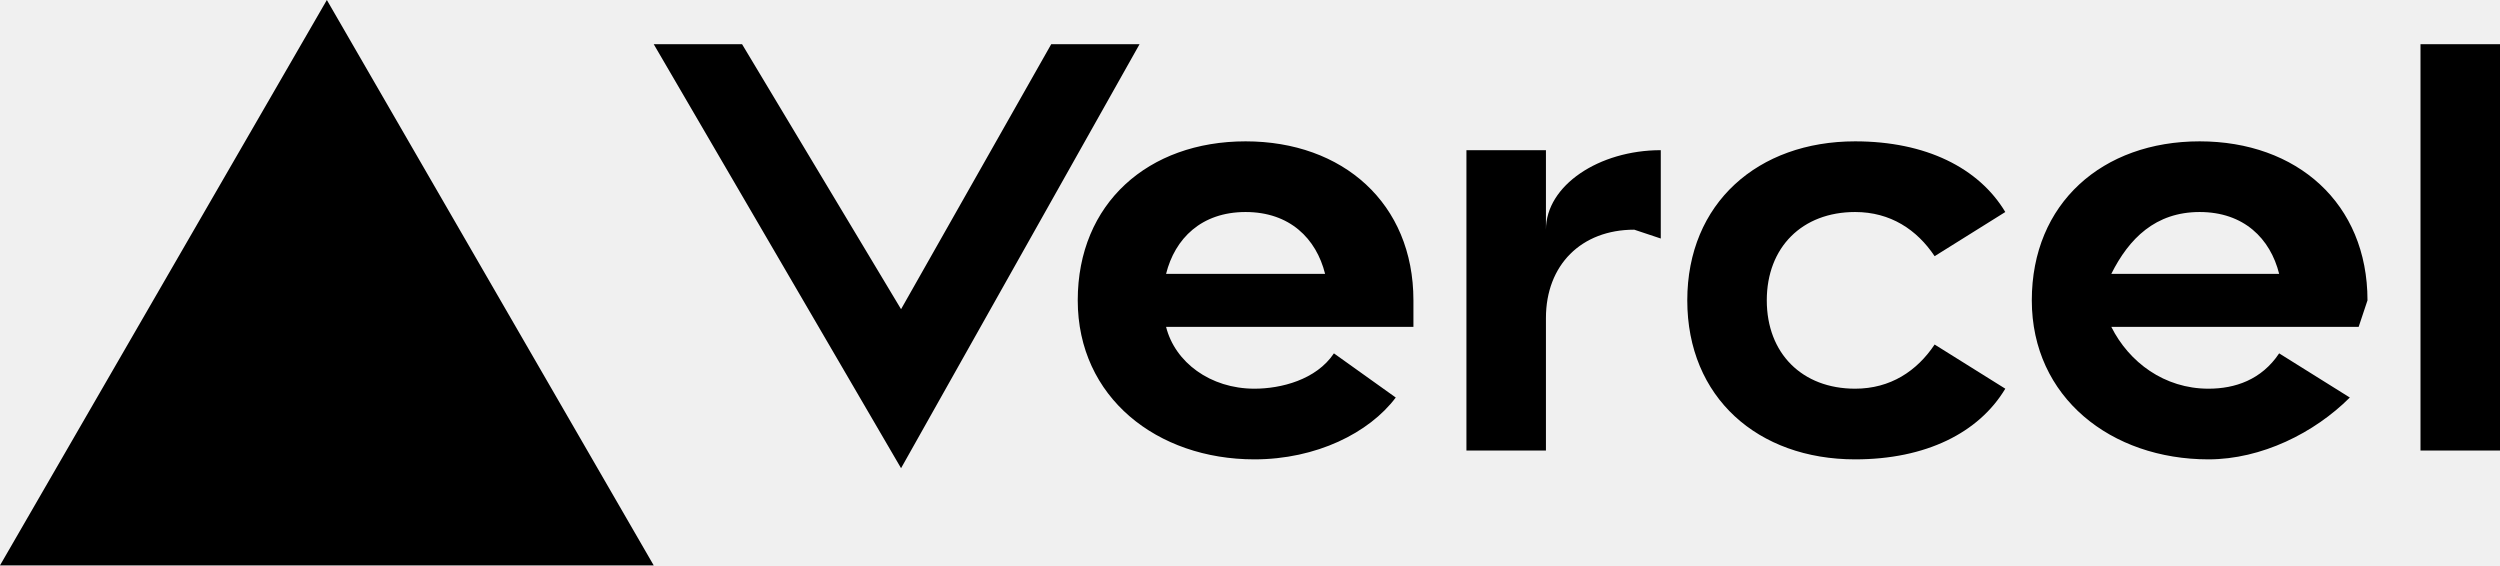
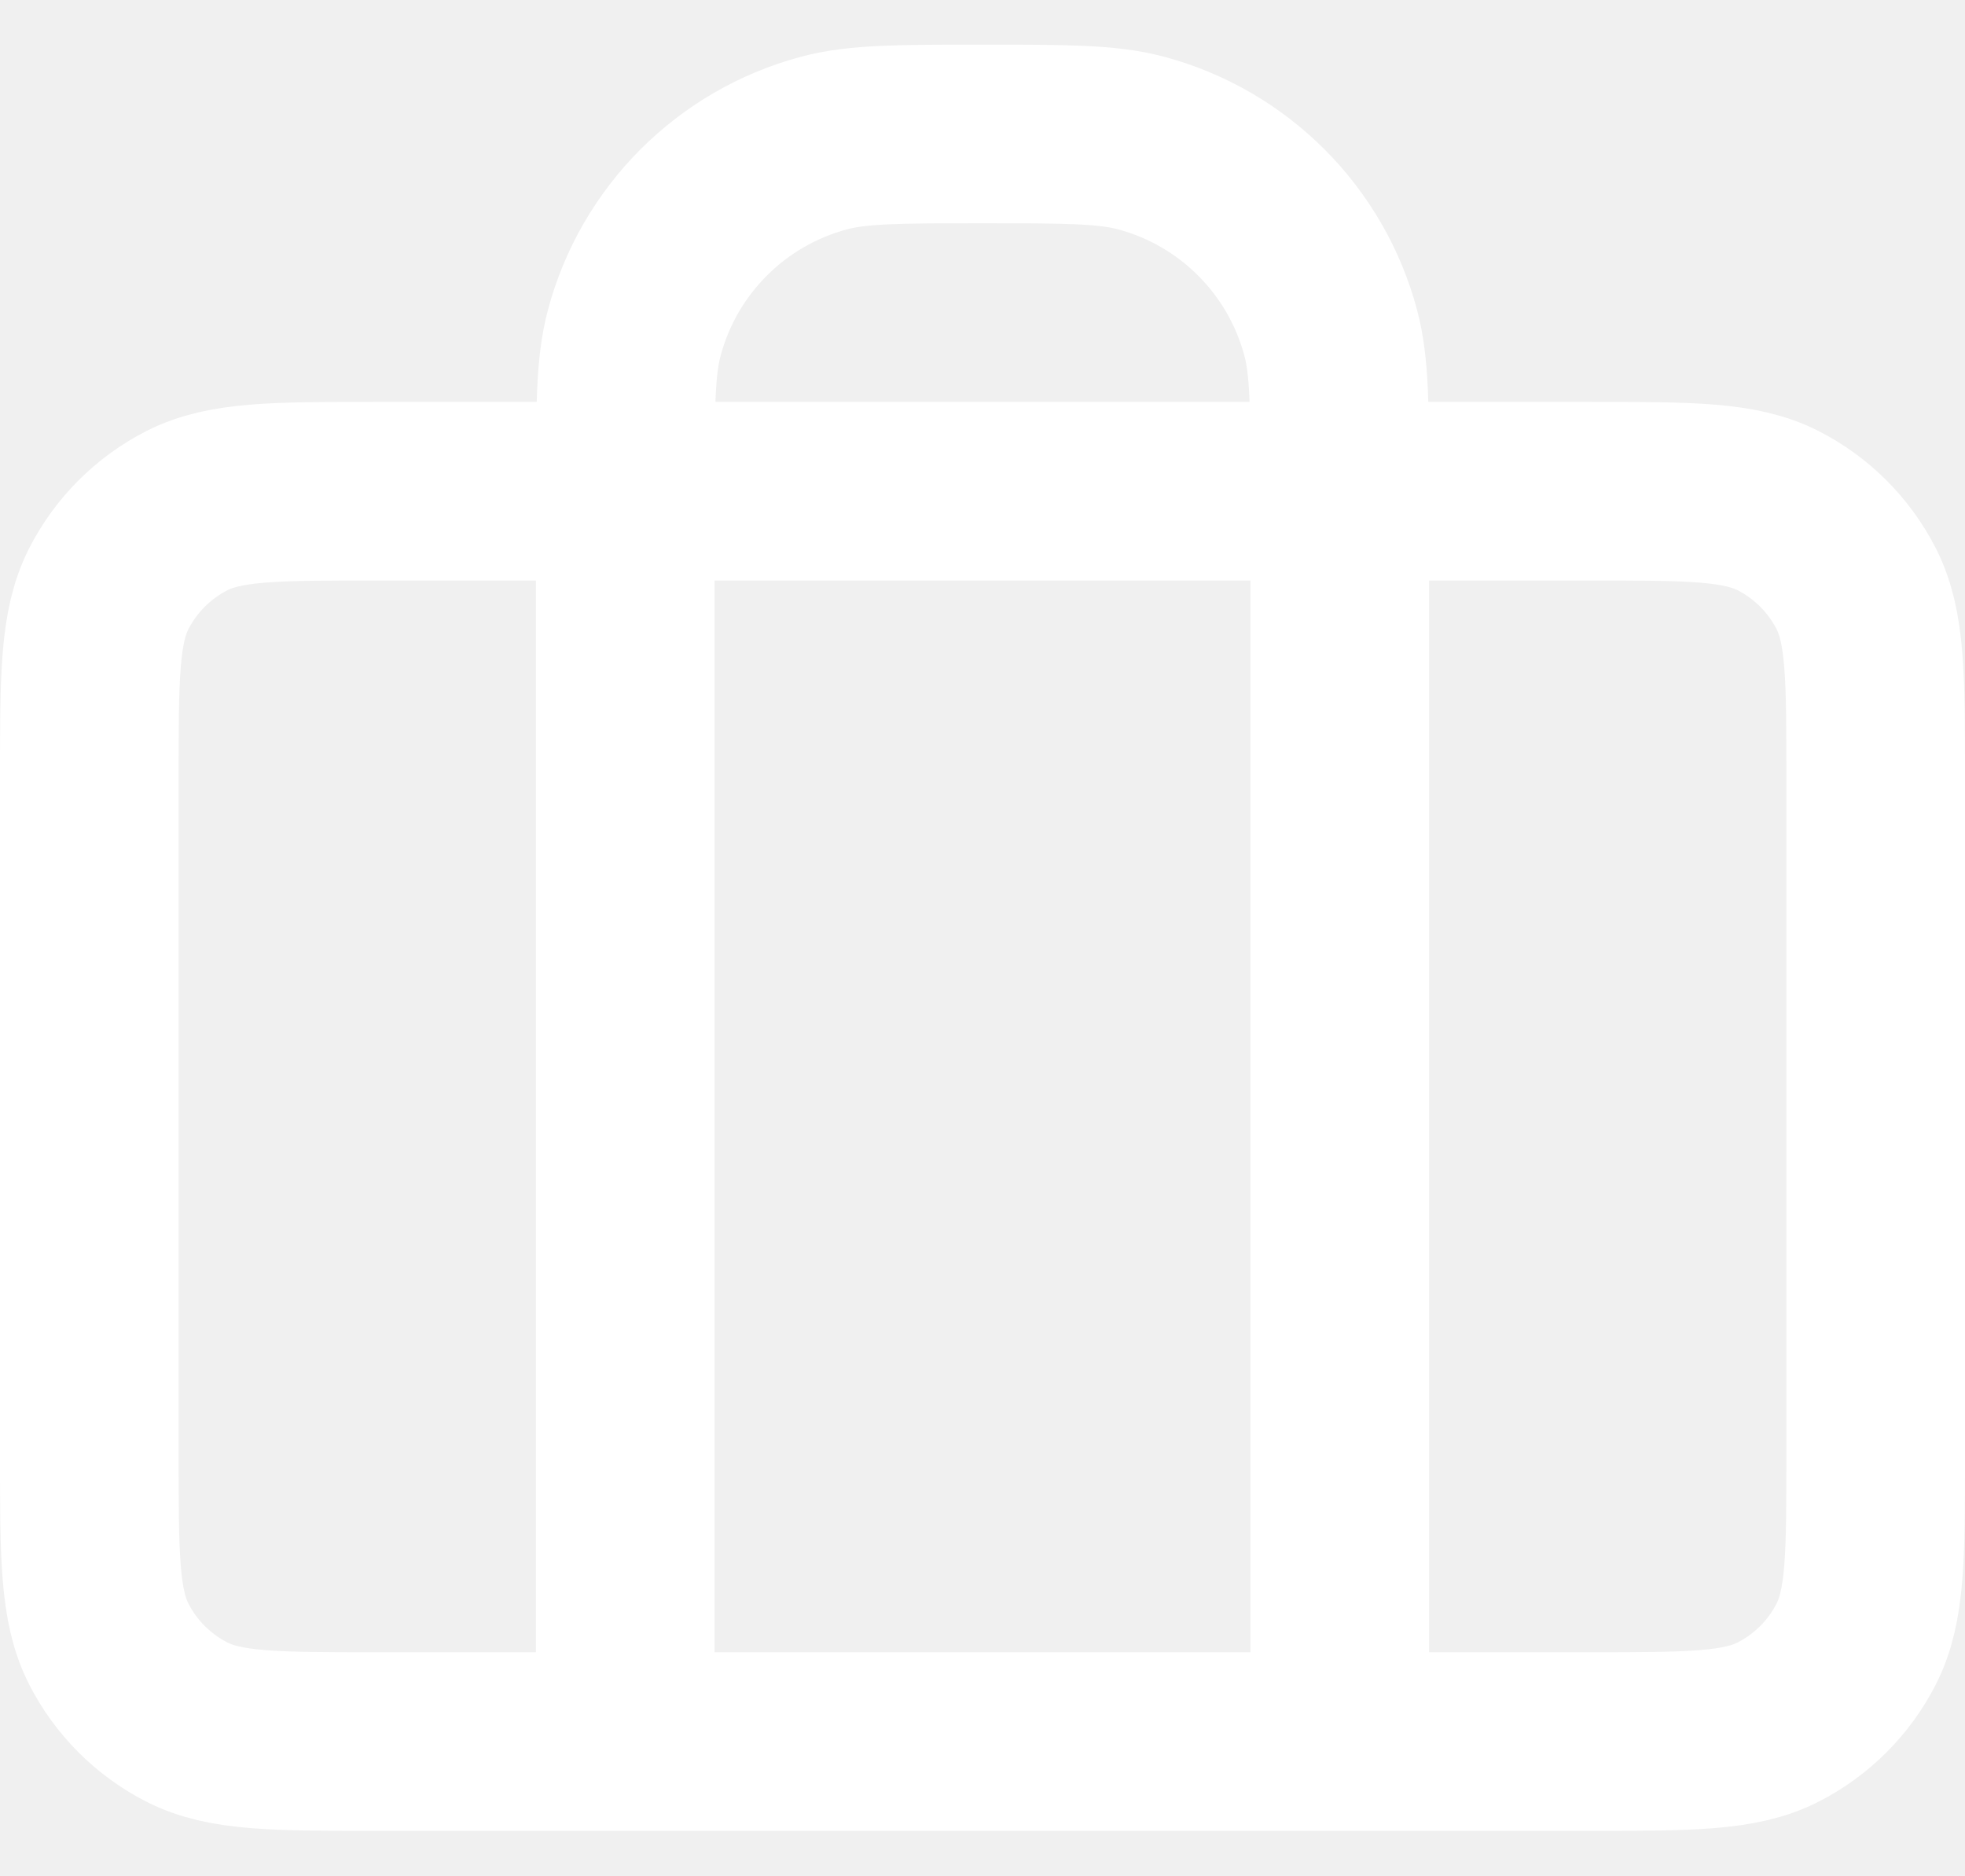
- <svg xmlns="http://www.w3.org/2000/svg" fill="none" viewBox="0 0 283 64">
-   <path fill="black" d="M141 16c-11 0-19 7-19 18s9 18 20 18c7 0 13-3 16-7l-7-5c-2 3-6 4-9 4-5 0-9-3-10-7h28v-3c0-11-8-18-19-18zm-9 15c1-4 4-7 9-7s8 3 9 7h-18zm117-15c-11 0-19 7-19 18s9 18 20 18c6 0 12-3 16-7l-8-5c-2 3-5 4-8 4-5 0-9-3-11-7h28l1-3c0-11-8-18-19-18zm-10 15c2-4 5-7 10-7s8 3 9 7h-19zm-39 3c0 6 4 10 10 10 4 0 7-2 9-5l8 5c-3 5-9 8-17 8-11 0-19-7-19-18s8-18 19-18c8 0 14 3 17 8l-8 5c-2-3-5-5-9-5-6 0-10 4-10 10zm83-29v46h-9V5h9zM37 0l37 64H0L37 0zm92 5-27 48L74 5h10l18 30 17-30h10zm59 12v10l-3-1c-6 0-10 4-10 10v15h-9V17h9v9c0-5 6-9 13-9z" />
+ <svg xmlns="http://www.w3.org/2000/svg" width="22" height="21" viewBox="0 0 22 21" fill="none">
+   <path d="M7 19.5V5.5C7 4.57 7 4.105 7.102 3.724C7.38 2.688 8.188 1.88 9.224 1.602C9.605 1.5 10.07 1.5 11 1.5C11.93 1.5 12.395 1.5 12.777 1.602C13.812 1.88 14.62 2.688 14.898 3.724C15 4.105 15 4.57 15 5.5V19.5M4.2 19.5H17.8C18.92 19.5 19.48 19.5 19.908 19.282C20.284 19.09 20.59 18.784 20.782 18.408C21 17.98 21 17.42 21 16.3V8.7C21 7.58 21 7.02 20.782 6.592C20.59 6.216 20.284 5.91 19.908 5.718C19.48 5.5 18.92 5.5 17.8 5.5H4.2C3.08 5.5 2.52 5.5 2.092 5.718C1.716 5.91 1.41 6.216 1.218 6.592C1 7.02 1 7.58 1 8.7V16.3C1 17.42 1 17.98 1.218 18.408C1.41 18.784 1.716 19.09 2.092 19.282C2.52 19.5 3.08 19.5 4.2 19.5Z" stroke="white" stroke-width="2" stroke-linecap="round" stroke-linejoin="round" />
</svg>
